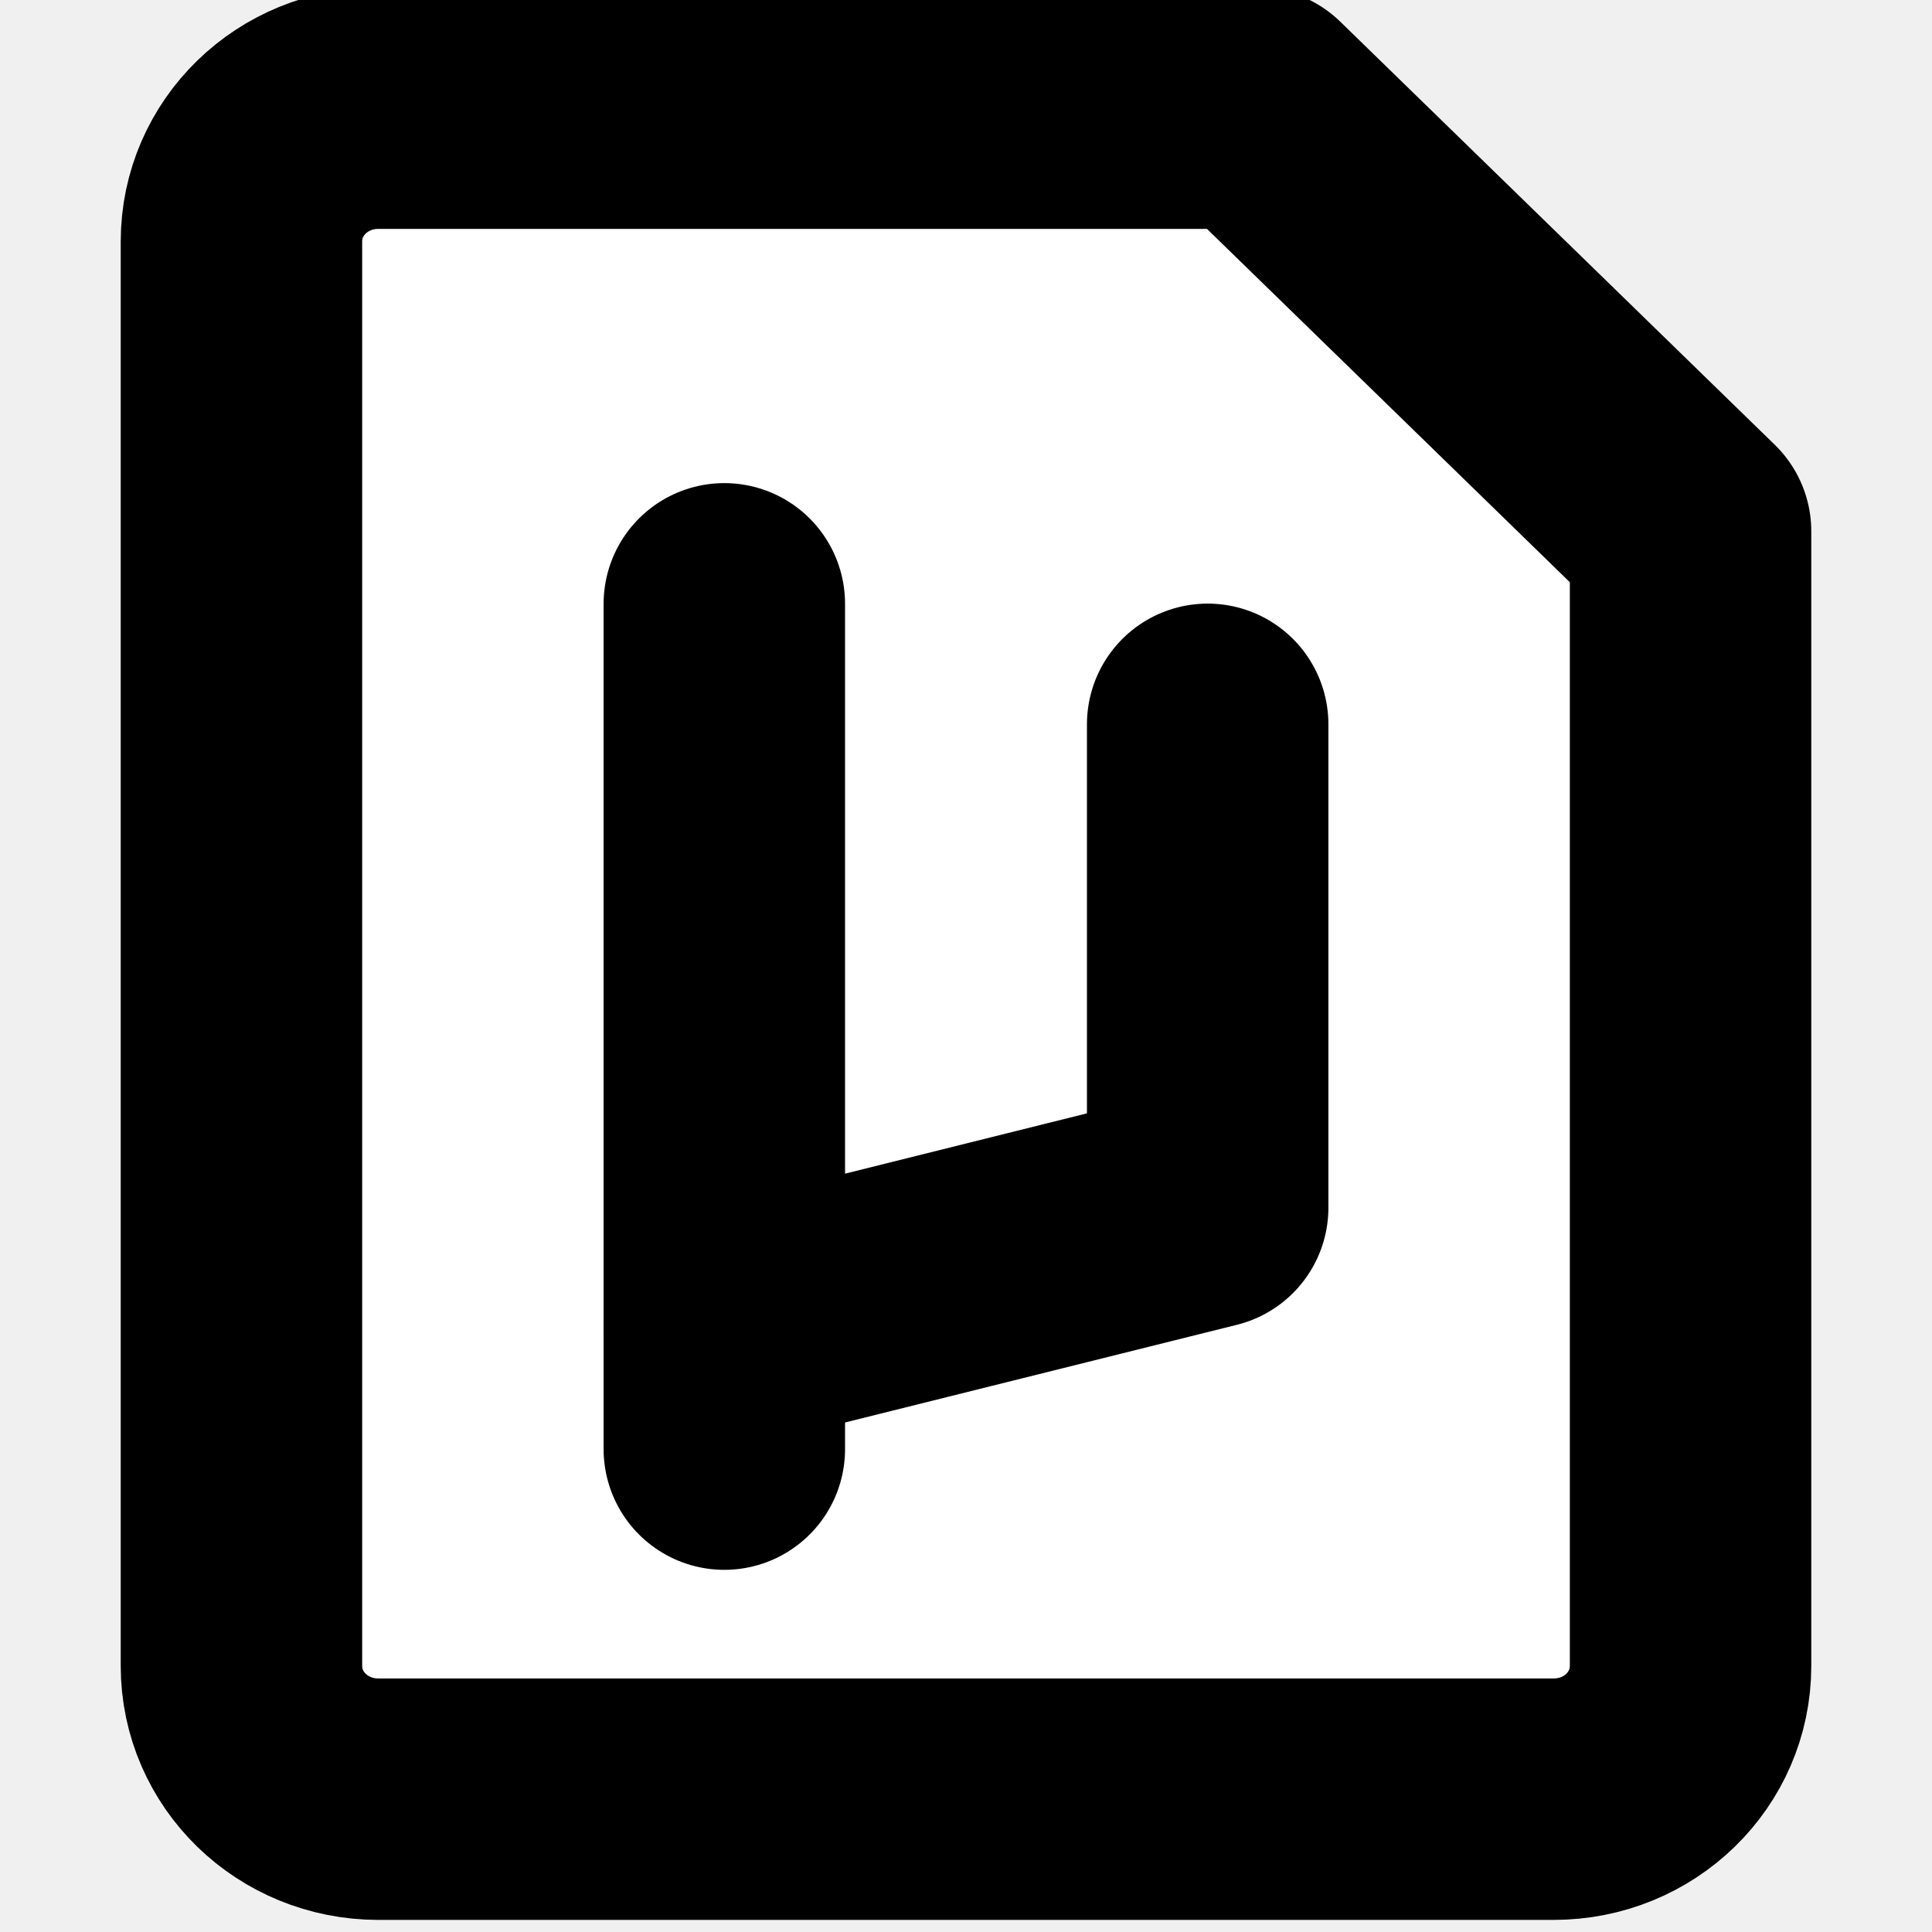
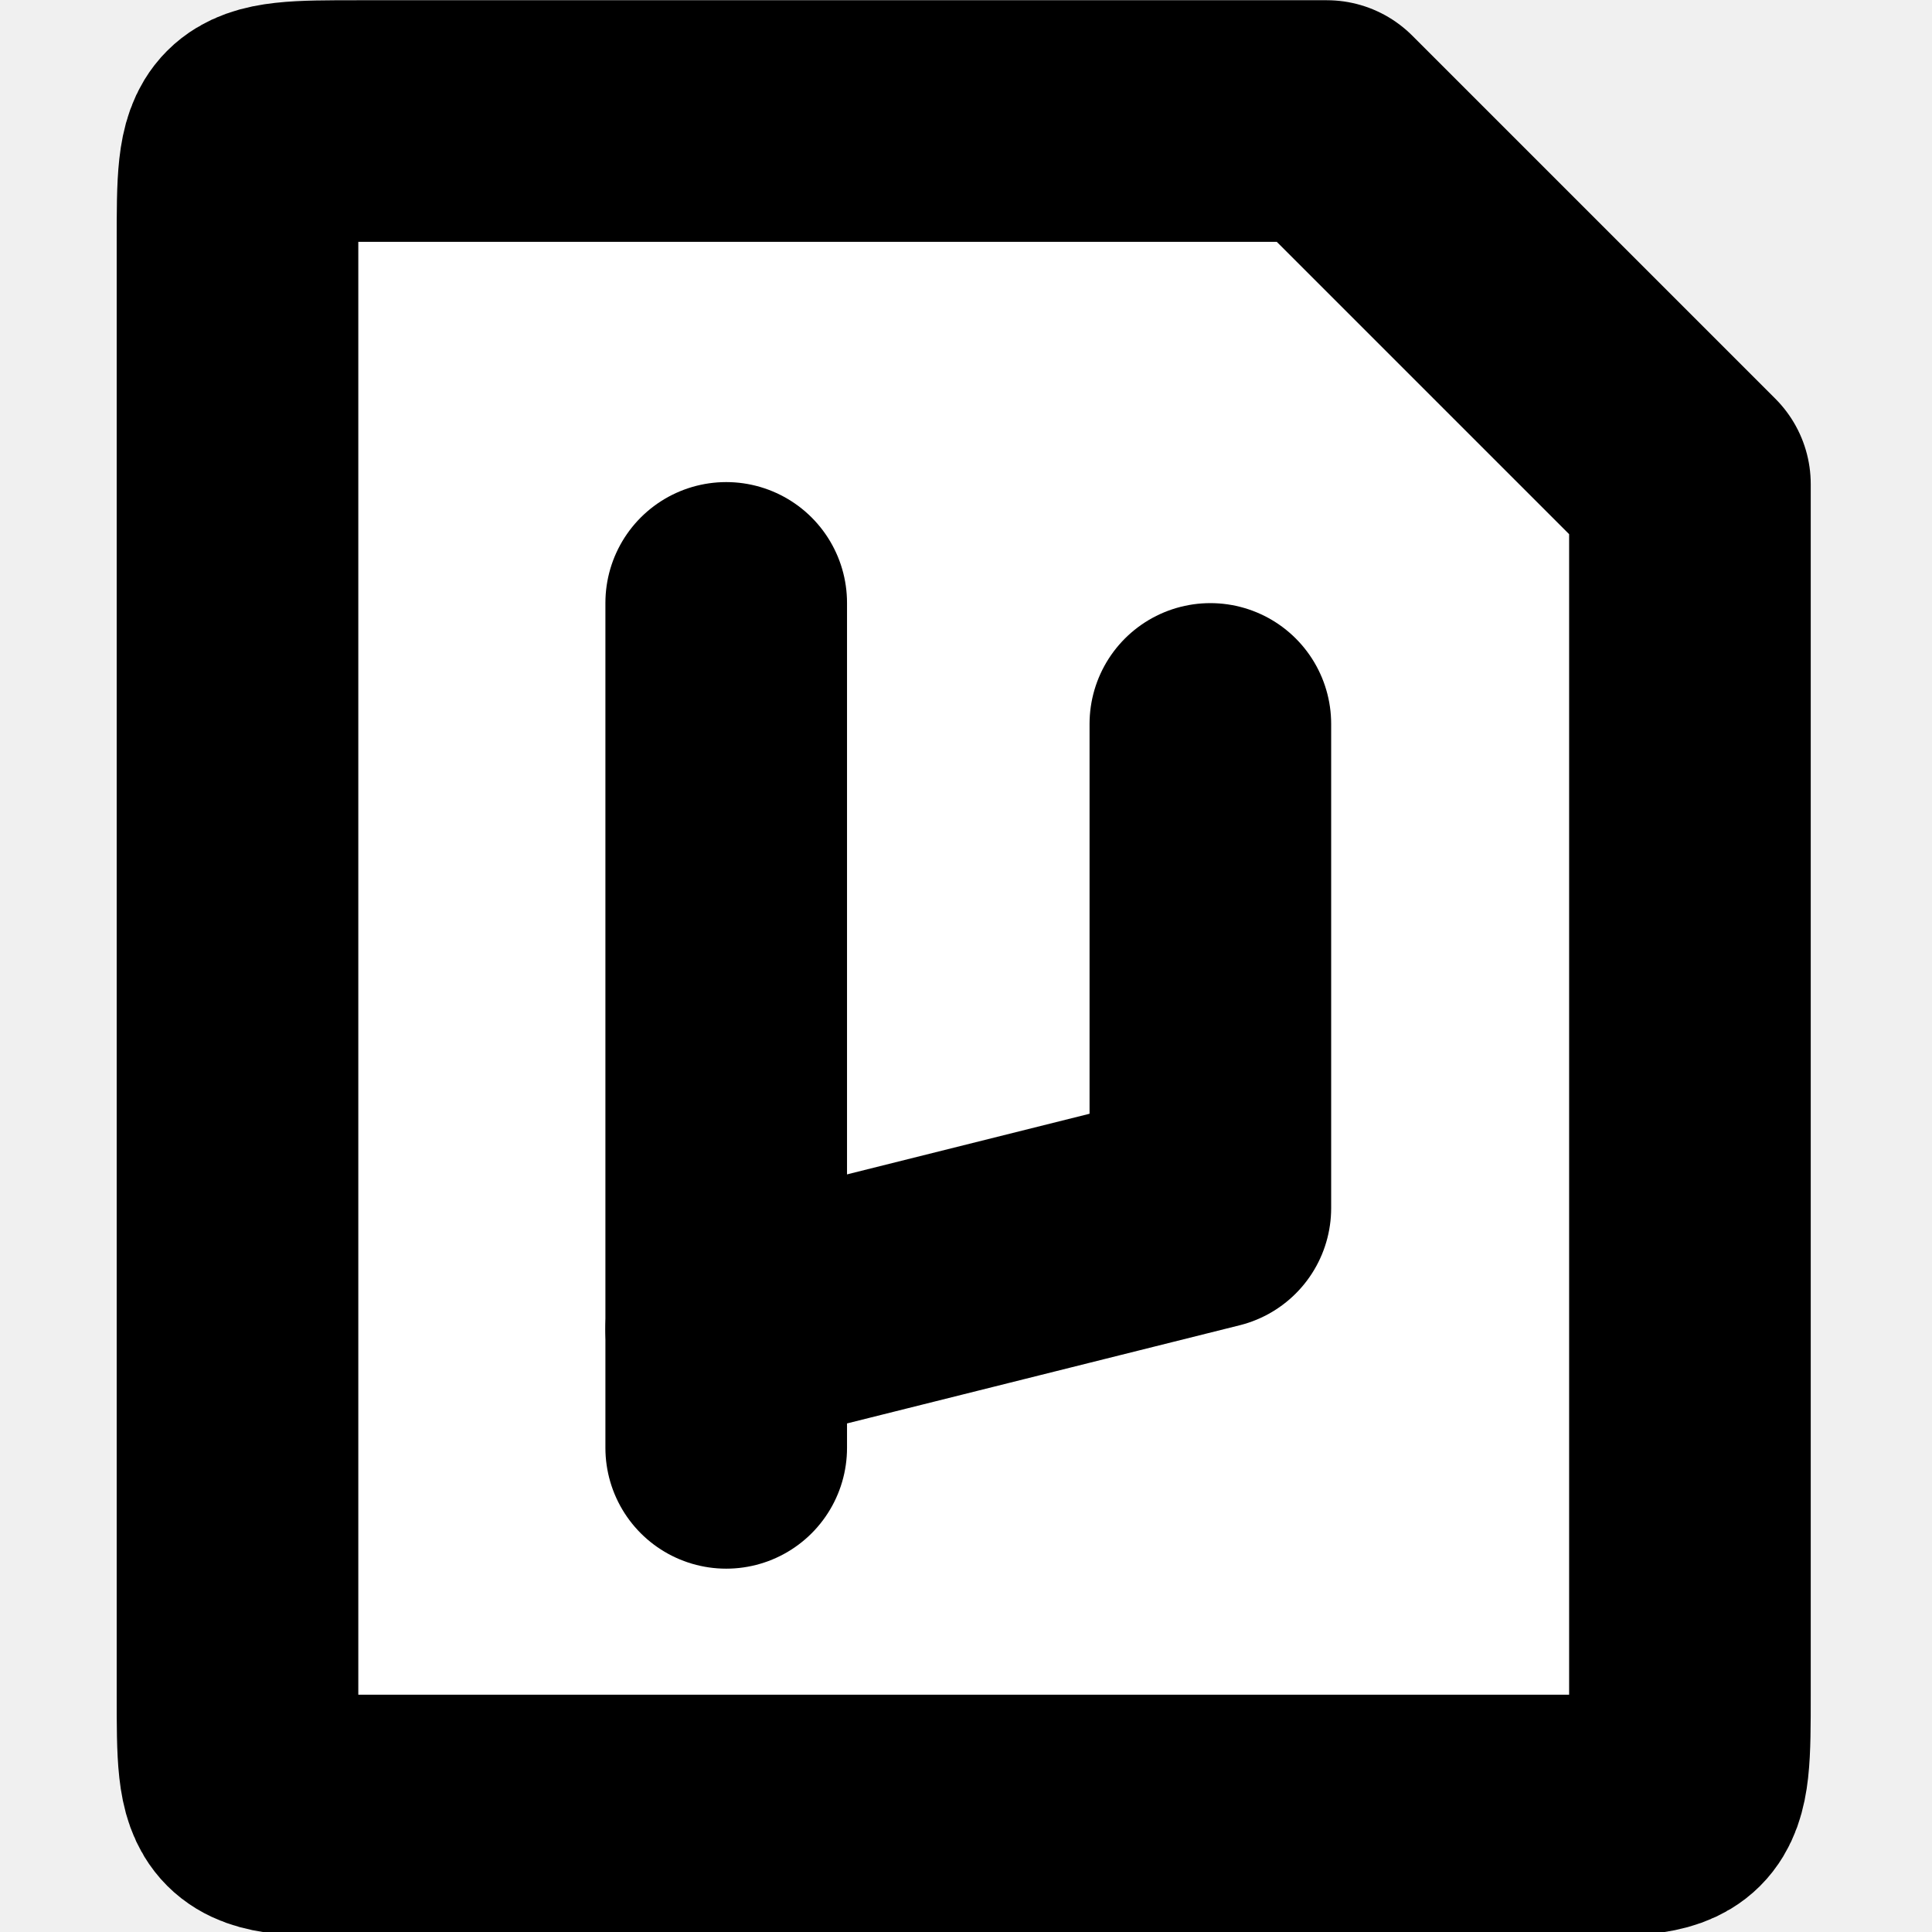
- <svg xmlns="http://www.w3.org/2000/svg" width="16" height="16" viewBox="0 0 4.233 4.233" version="1.1" id="svg846">
-   <defs id="defs840" />
-   <g id="layer1">
-     <path id="rect1476-4" style="fill:#ffffff;fill-opacity:1;stroke:#000000;stroke-width:0.529;stroke-linecap:round;stroke-linejoin:round;stroke-miterlimit:4;stroke-dasharray:none;stroke-opacity:1;paint-order:normal" d="m 3.704,1.164 v 2.486 c 0,0.162 -0.134,0.292 -0.3,0.292 H 0.829 c -0.166,0 -0.3,-0.13 -0.3,-0.292 V 0.529 c 0,-0.162 0.134,-0.292 0.3,-0.292 H 2.752 Z" />
-     <path style="fill:none;stroke:#000000;stroke-width:0.529;stroke-linecap:round;stroke-linejoin:round;stroke-miterlimit:4;stroke-dasharray:none;stroke-opacity:1" d="M 1.587,1.323 V 3.175" id="path836" />
-     <path style="fill:none;stroke:#000000;stroke-width:0.529;stroke-linecap:round;stroke-linejoin:round;stroke-miterlimit:4;stroke-dasharray:none;stroke-opacity:1" d="M 1.587,2.91 2.646,2.646 V 1.587" id="path840" />
+ <svg xmlns="http://www.w3.org/2000/svg" width="16" height="16" version="1.1" viewBox="0 0 4.23 4.23">
+   <g stroke="#000" stroke-linecap="round" stroke-linejoin="round">
+     <path d="m3.7 1.06v2.65c0 0.265 0 0.265-0.265 0.265h-2.65c-0.265 0-0.265 0-0.265-0.265v-3.18c0-0.265 0-0.265 0.265-0.265h2.12z" fill="#fff" stroke-width=".529" style="paint-order:normal" />
+     <path d="m1.59 1.32v1.85" fill="none" stroke-width=".529" />
+     <path d="m1.59 2.91 1.06-0.265v-1.06" fill="none" stroke-width=".529" />
  </g>
</svg>
